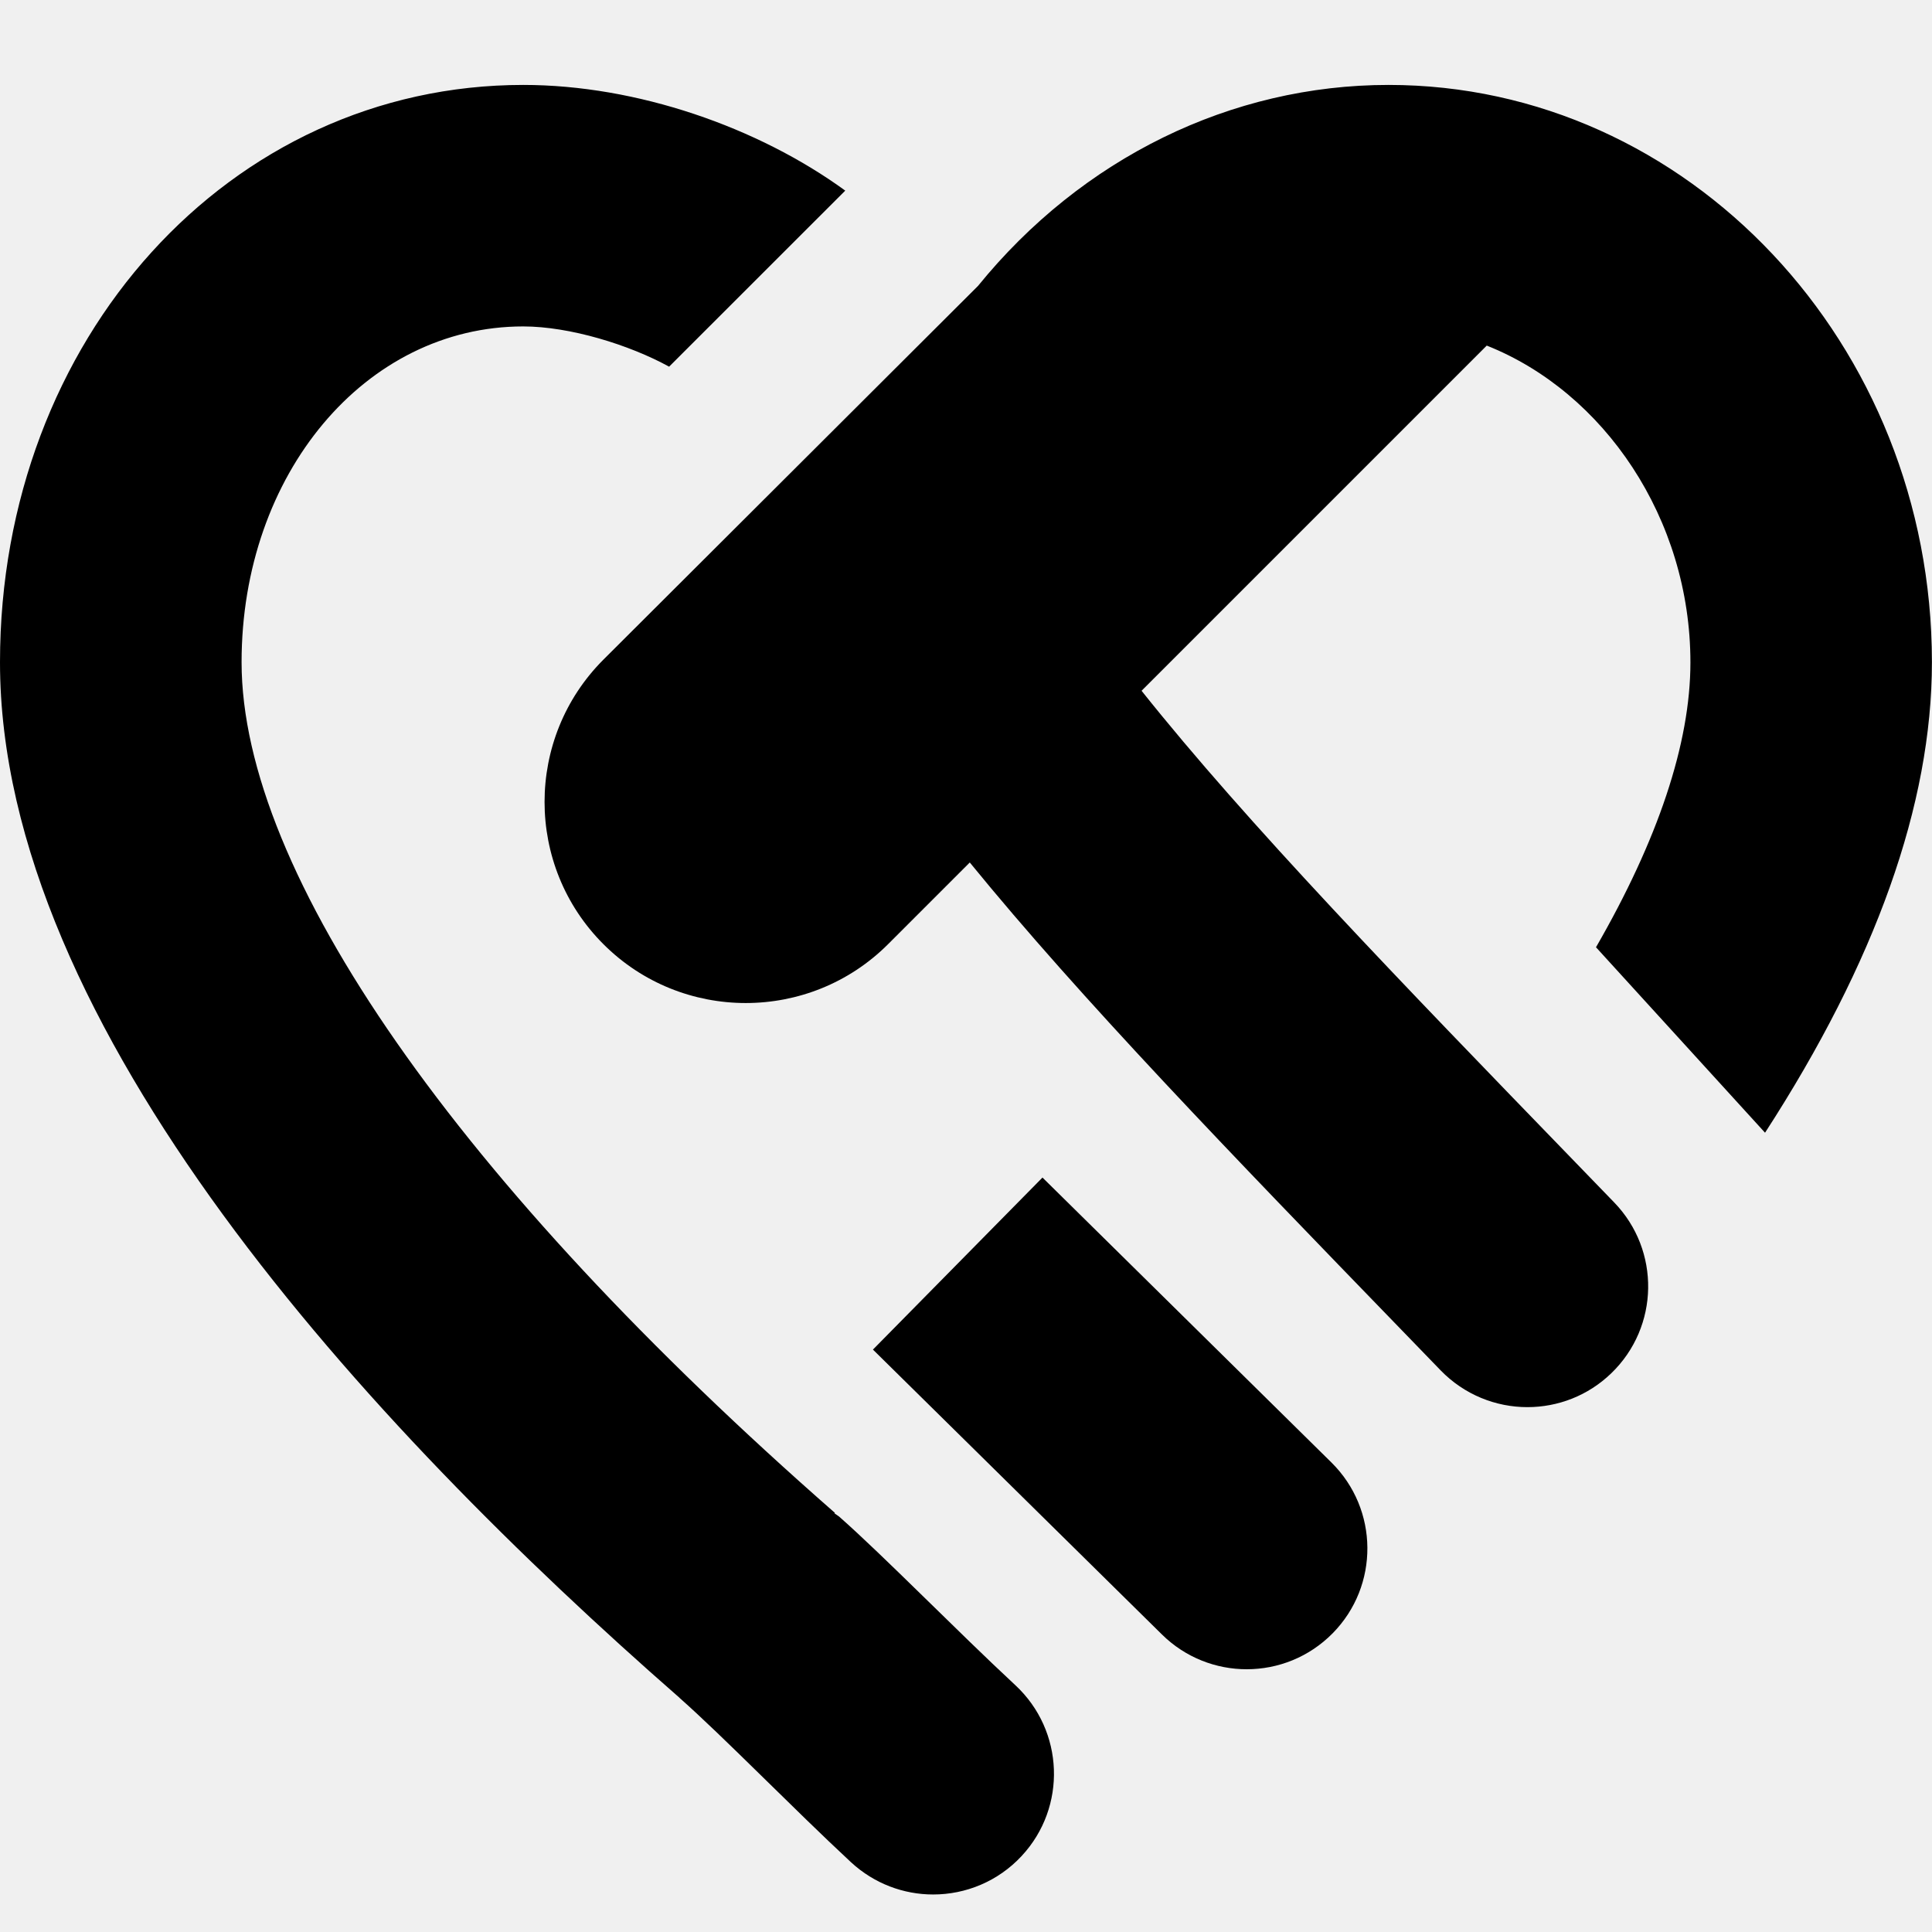
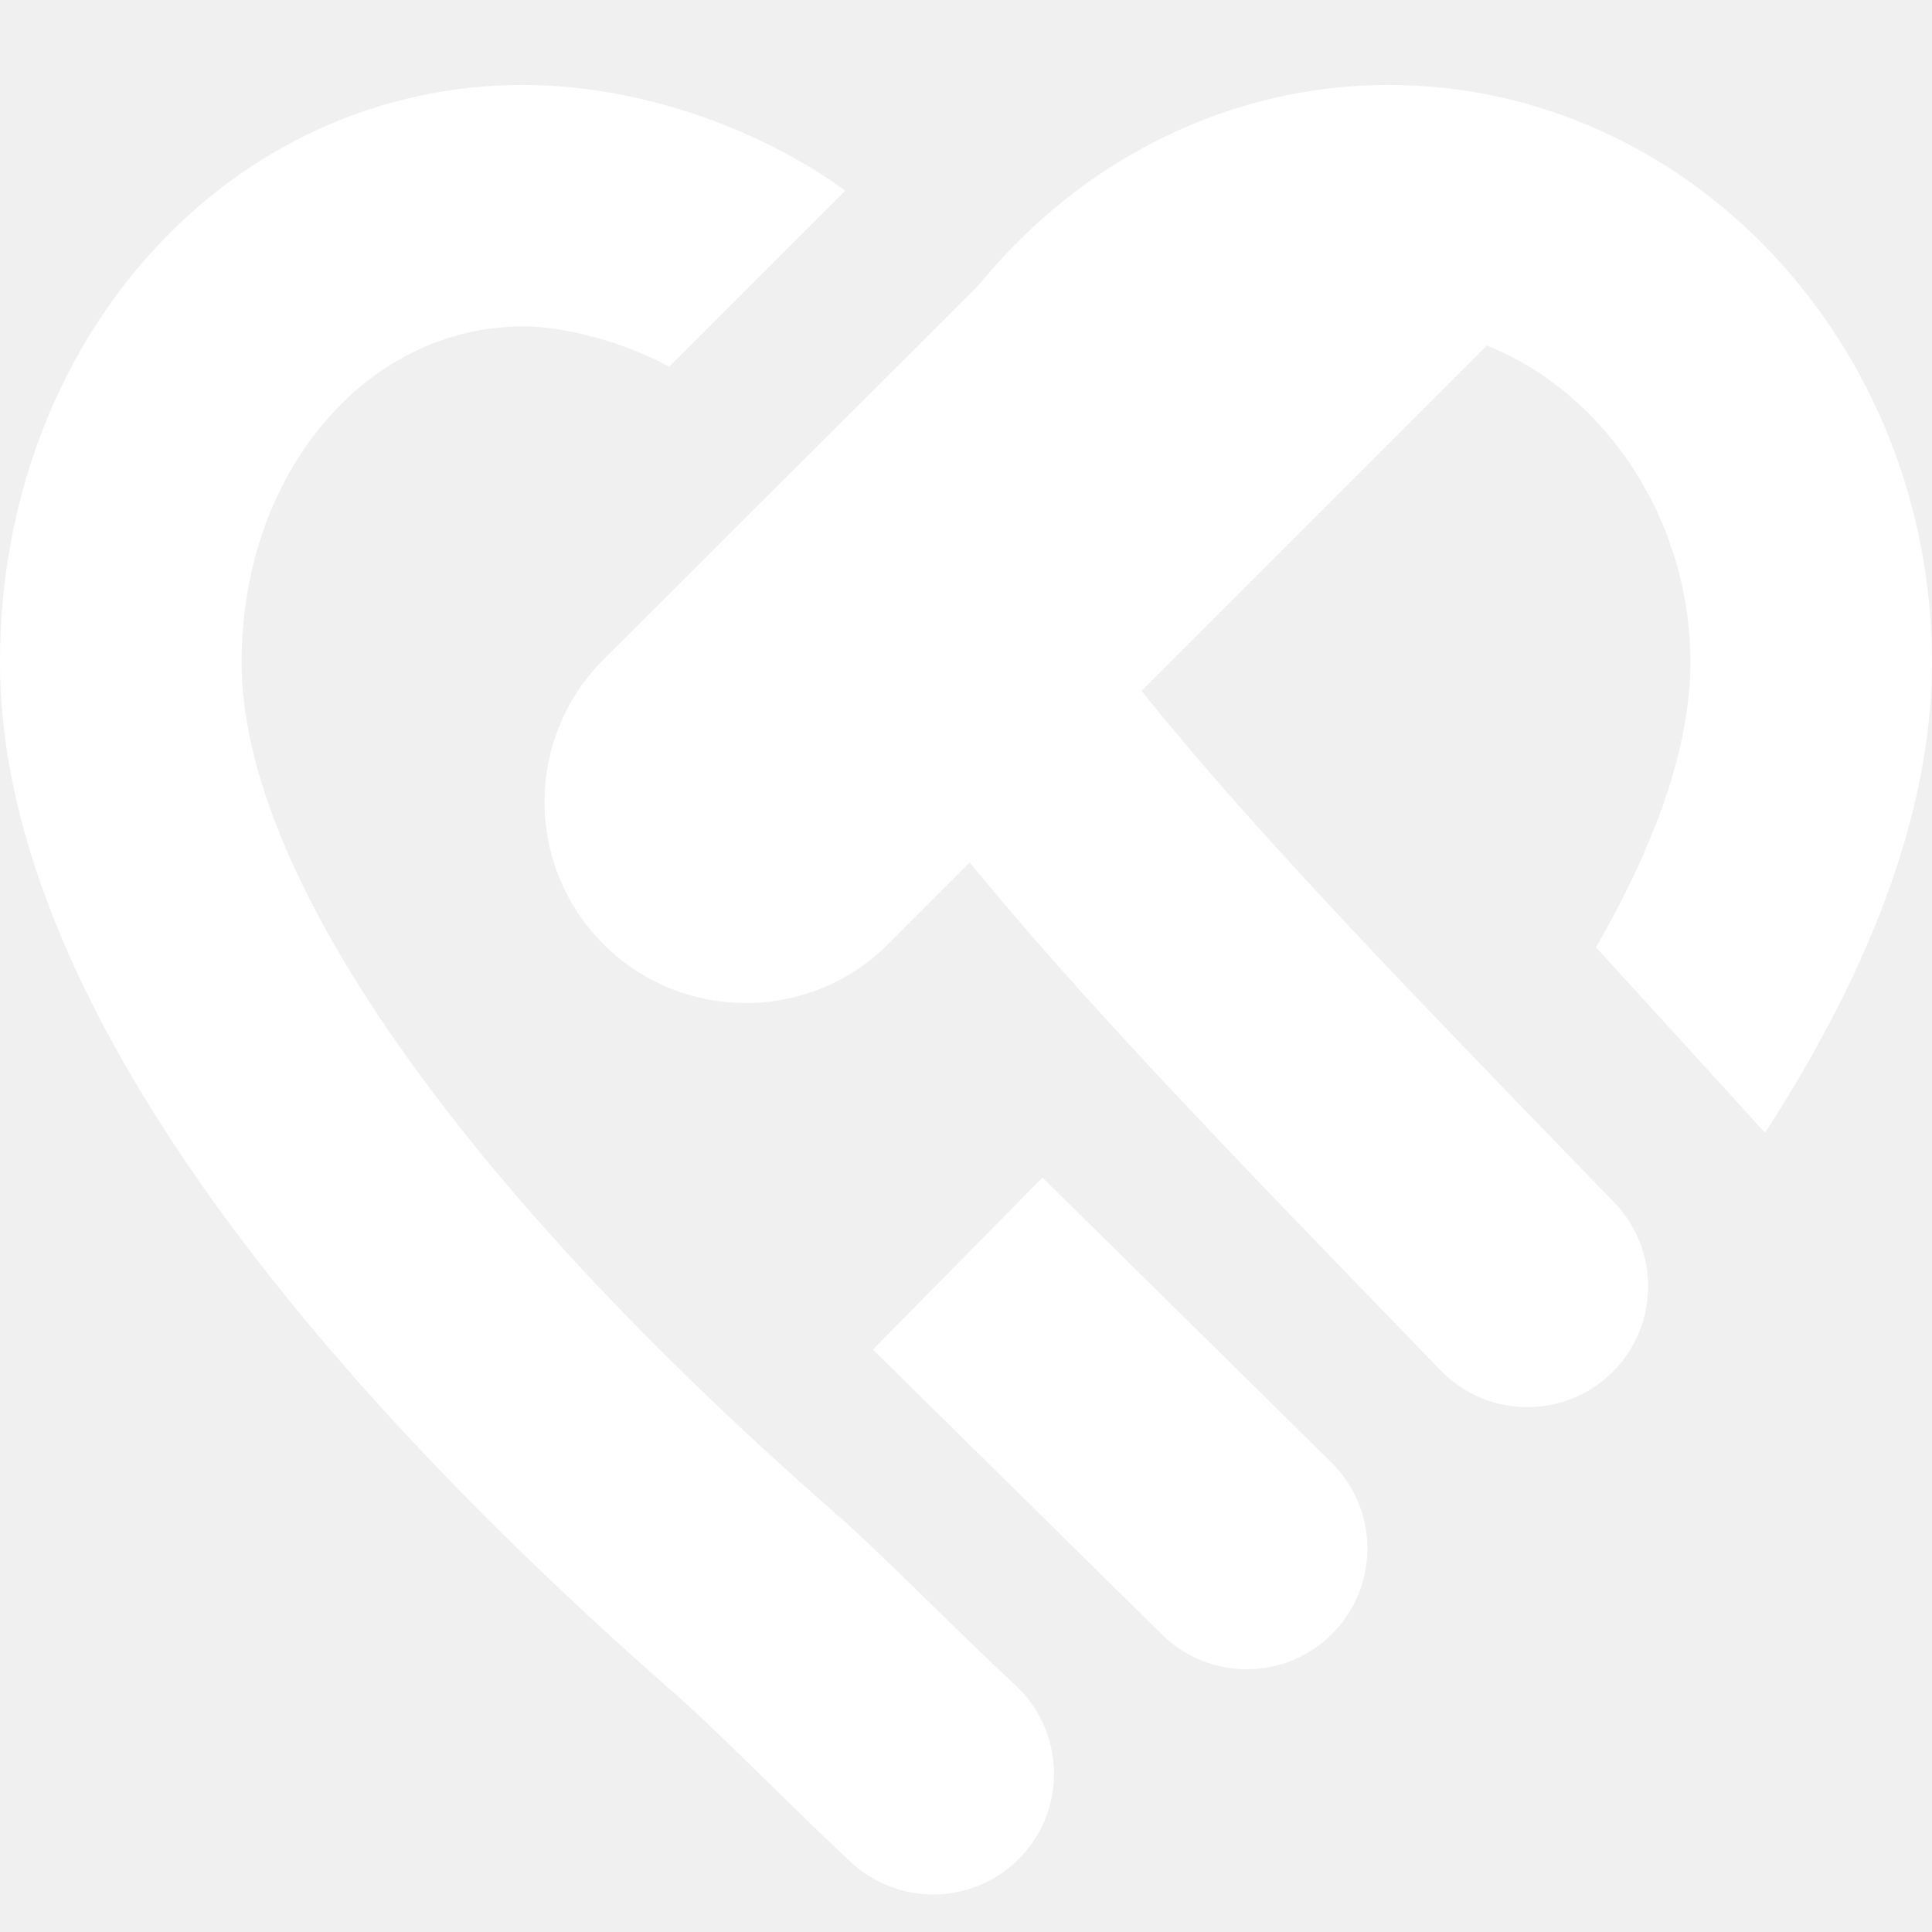
- <svg xmlns="http://www.w3.org/2000/svg" id="Layer_1" data-name="Layer 1" viewBox="0 0 24 24">
+ <svg xmlns="http://www.w3.org/2000/svg" fill="#ffffff" id="Layer_1" data-name="Layer 1" viewBox="0 0 24 24">
  <path d="m12.614,20.935c.606.564.642,1.513.078,2.12-.295.318-.697.479-1.1.479-.365,0-.731-.133-1.021-.401-.72-.669-1.587-1.562-2.127-2.039-.003-.003-.005-.006-.008-.009h-.001C4.565,17.7,0,12.754,0,8.227,0,4.205,2.855,1.055,6.5,1.055h0c1.41,0,2.916.524,4,1.313l-2.188,2.187c-.494-.272-1.235-.5-1.812-.5,0,0,0,0,0,0-1.962,0-3.499,1.833-3.499,4.171,0,2.616,2.687,6.468,7.37,10.567l-.005.006c.021.017.044.028.064.046.553.488,1.448,1.406,2.184,2.09Zm.336-6.307l-2.106,2.137,3.59,3.539c.292.288.673.432,1.053.432.388,0,.774-.149,1.068-.447.581-.59.574-1.54-.016-2.122l-3.589-3.539Zm6.875-2.862l2.101,2.305c1.372-2.119,2.073-4.079,2.073-5.845,0-.002,0-.003,0-.004-.002-3.952-3.029-7.167-6.75-7.167-1.956,0-3.81.909-5.1,2.497l-4.653,4.642c-.975.975-.975,2.561,0,3.535.487.487,1.127.731,1.768.731s1.281-.244,1.768-.731l1.015-1.015c1.383,1.696,3.244,3.619,5.371,5.815l.478.494c.295.304.687.457,1.078.457.376,0,.752-.14,1.043-.422.596-.576.611-1.526.035-2.121l-.479-.495c-2.185-2.256-4.081-4.215-5.392-5.861l4.288-4.288c1.455.578,2.53,2.147,2.53,3.936h0c0,1.008-.405,2.207-1.174,3.54Z" />
</svg>
